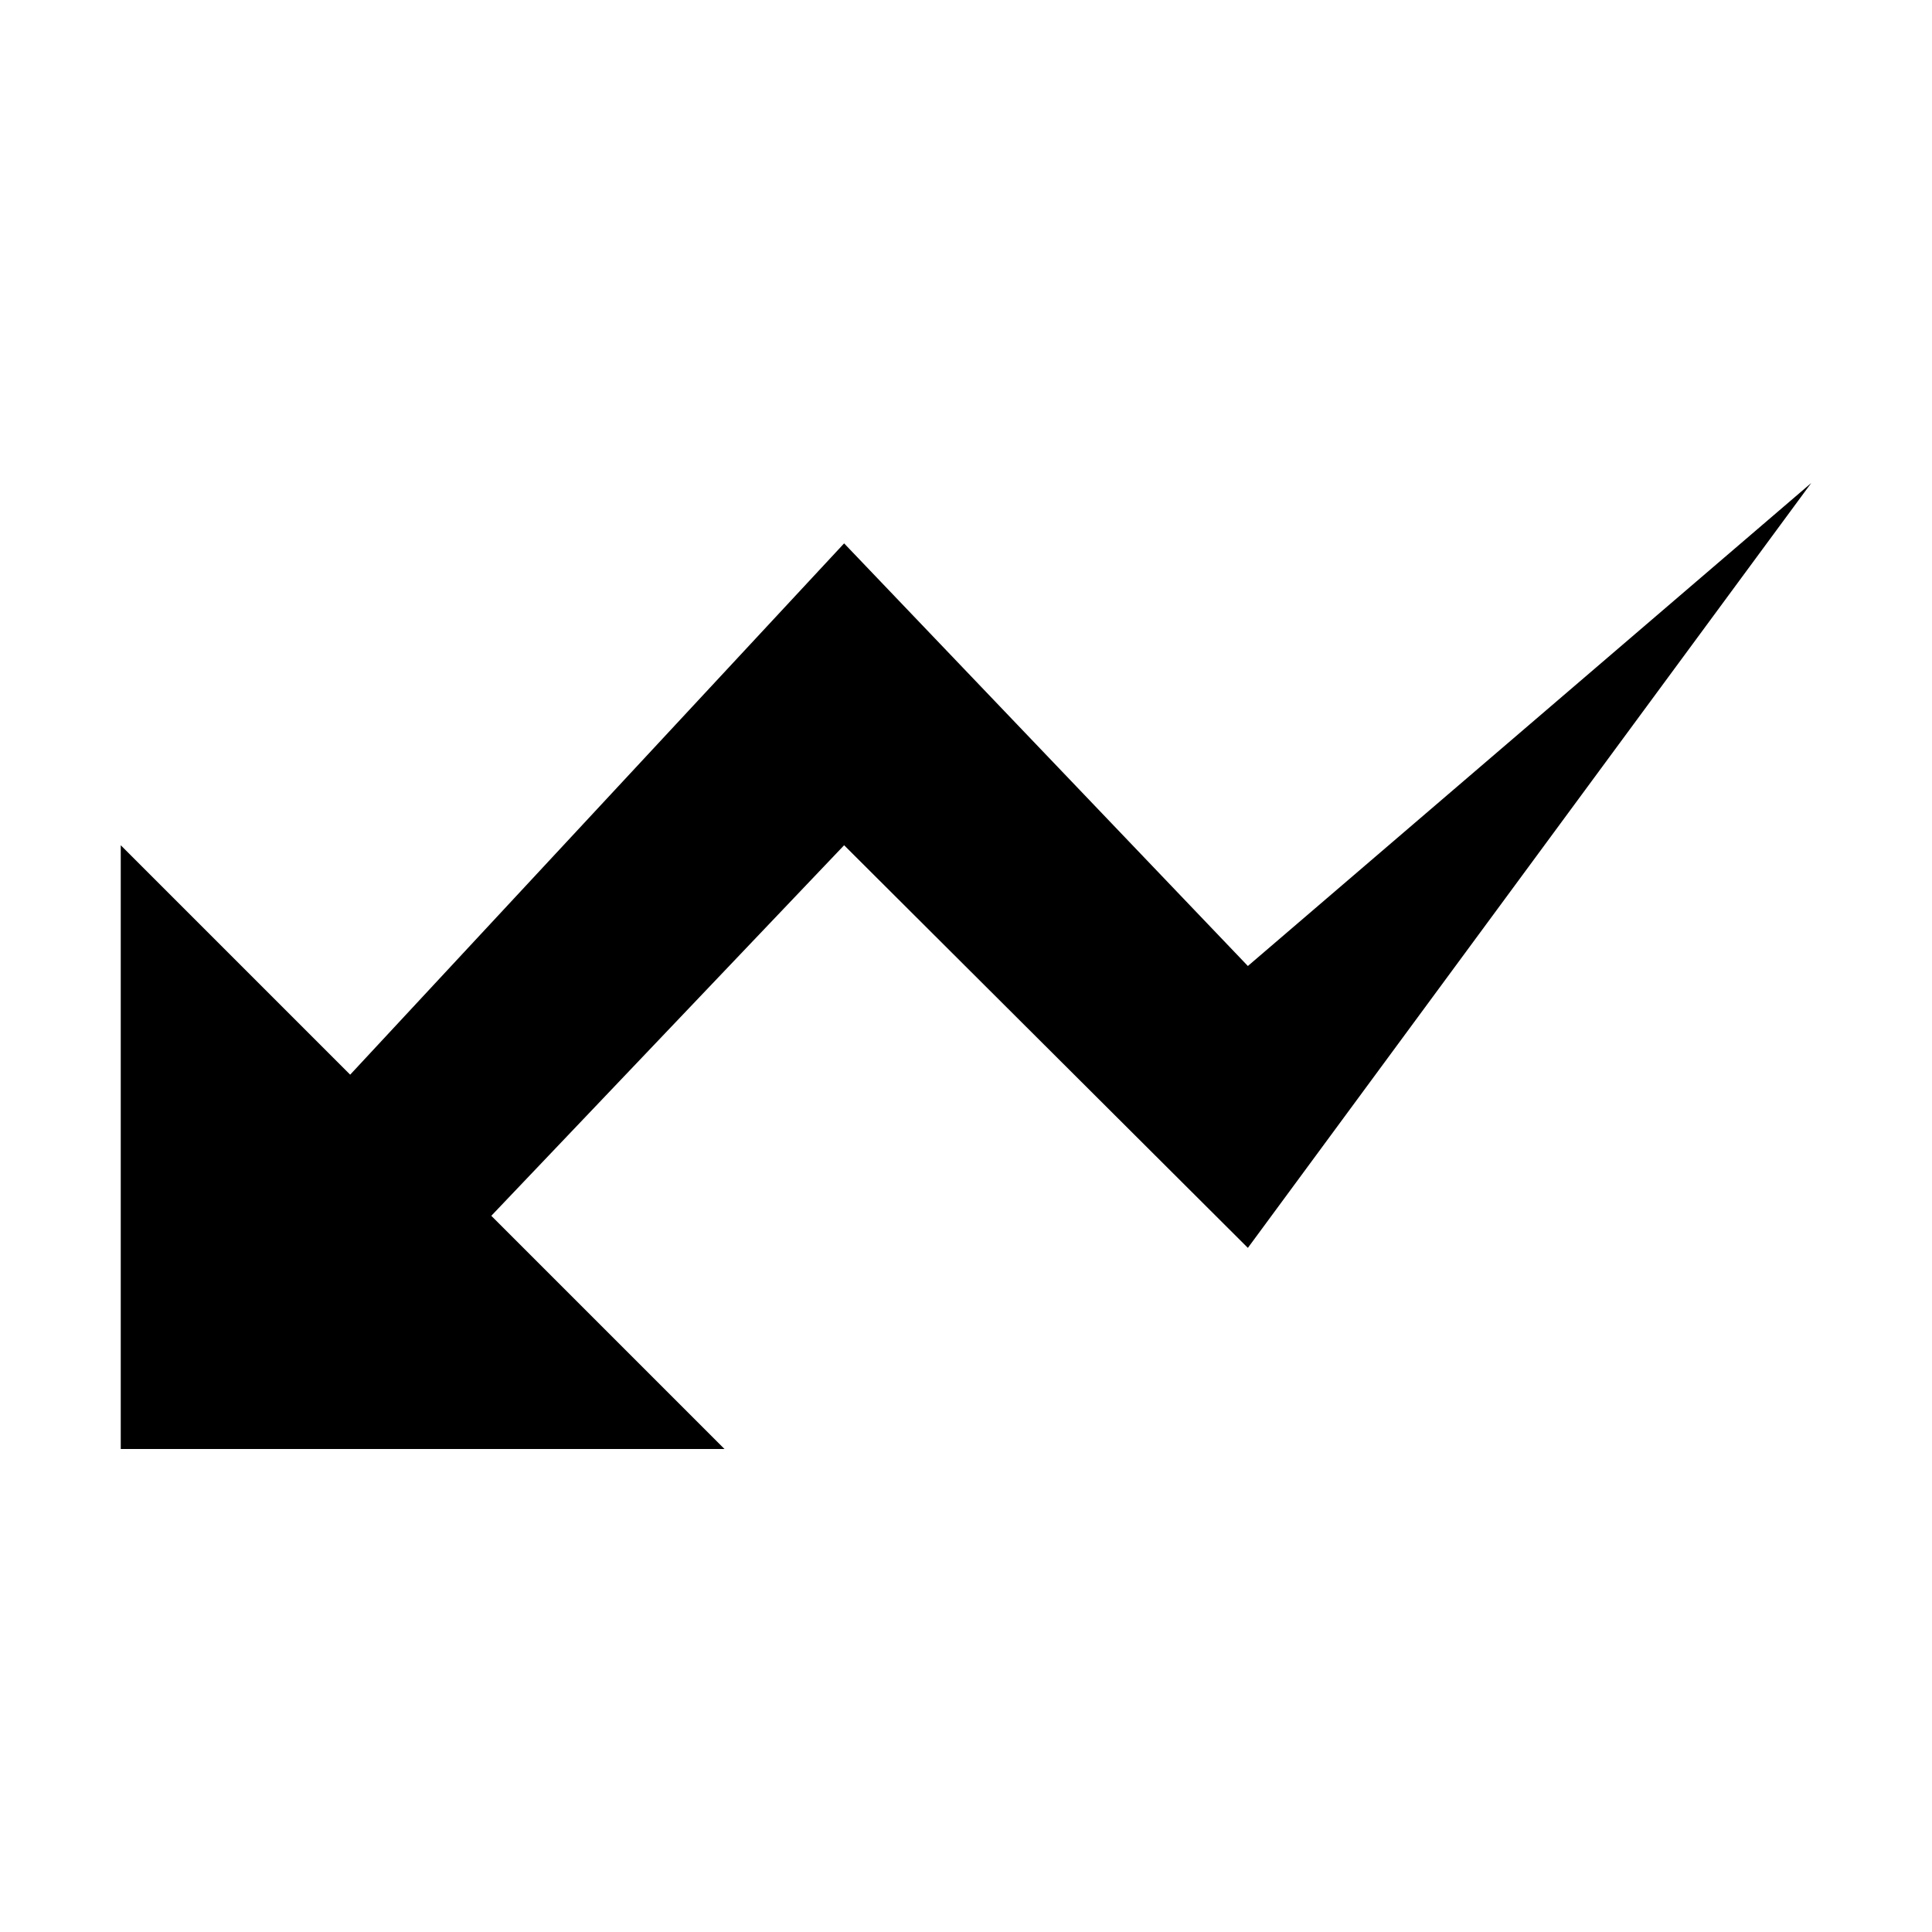
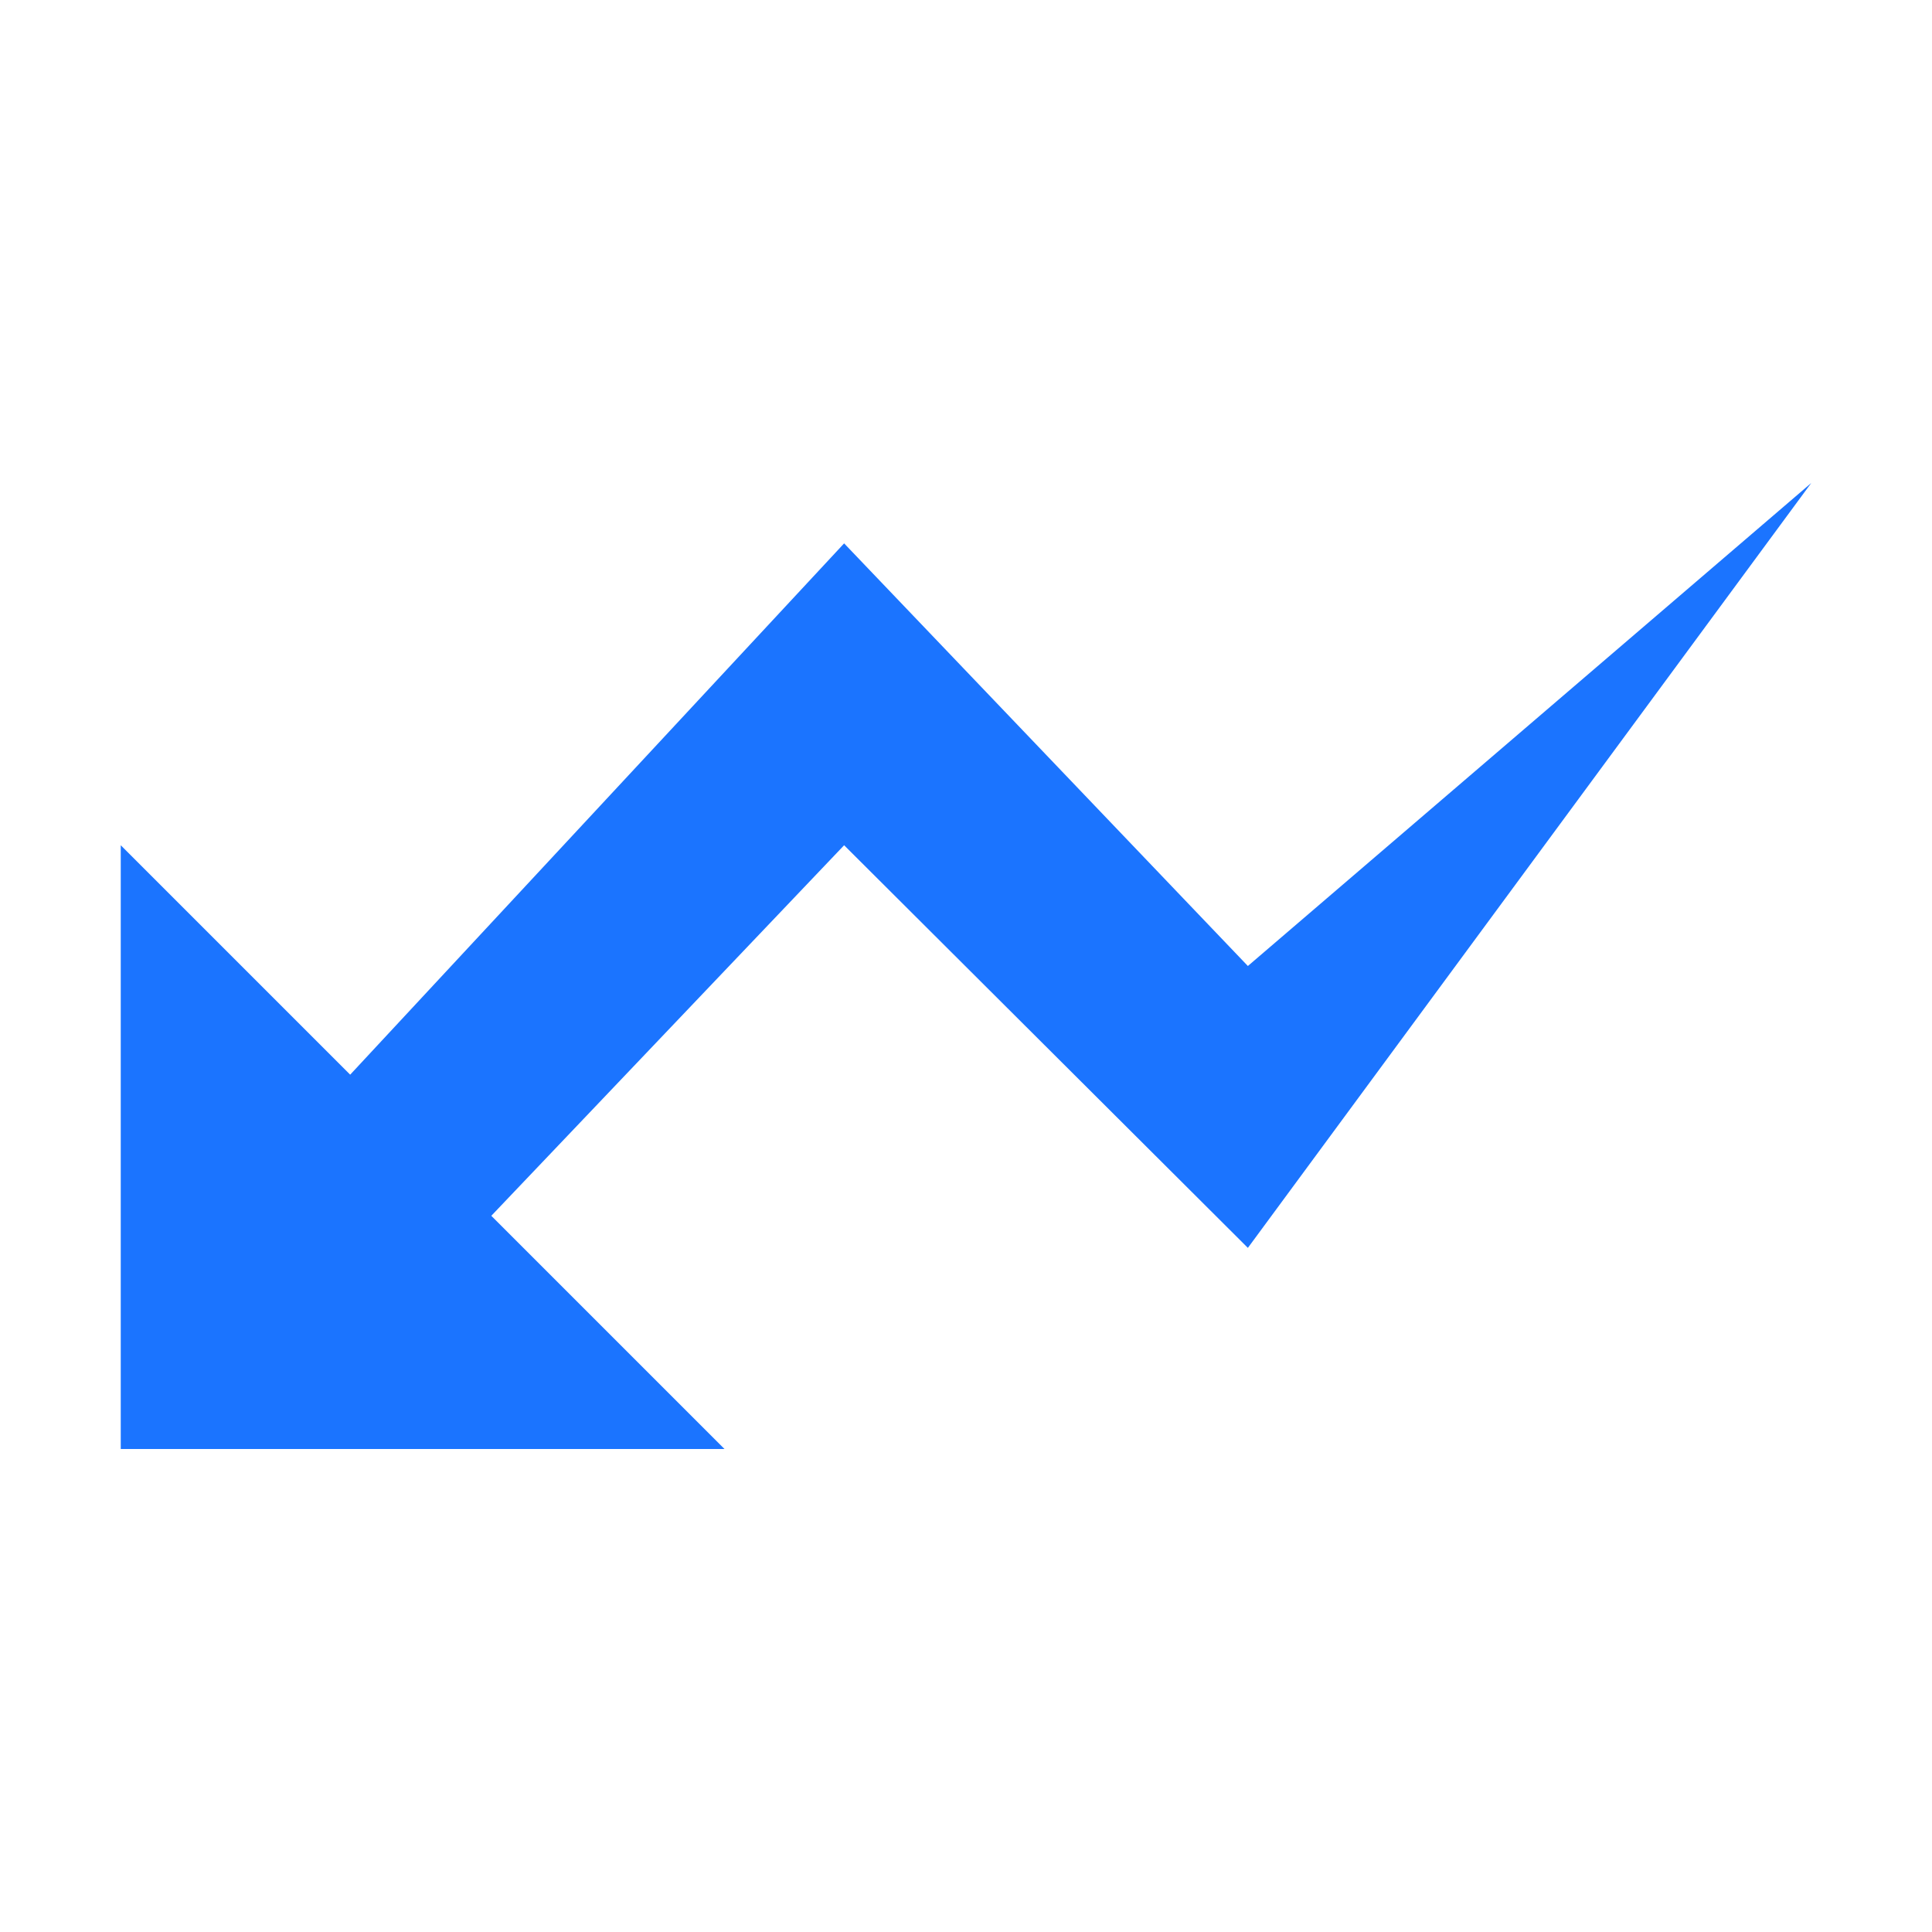
<svg xmlns="http://www.w3.org/2000/svg" version="1.1" id="Layer_1" x="0px" y="0px" width="512px" height="512px" viewBox="0 0 512 512" style="enable-background:new 0 0 512 512;" xml:space="preserve">
-   <polygon points="32,384 32,224 92.8,284.8 223.7,144 330.7,256 480,128 330.7,330.7 223.7,224 130.2,322.2 192,384 " />
+   <g fill="#1b74ff" fill-opacity="1">
+     <polygon points="32,384 32,224 92.8,284.8 223.7,144 330.7,256 480,128 330.7,330.7 223.7,224 130.2,322.2 192,384 " />
+   </g>
</svg>
